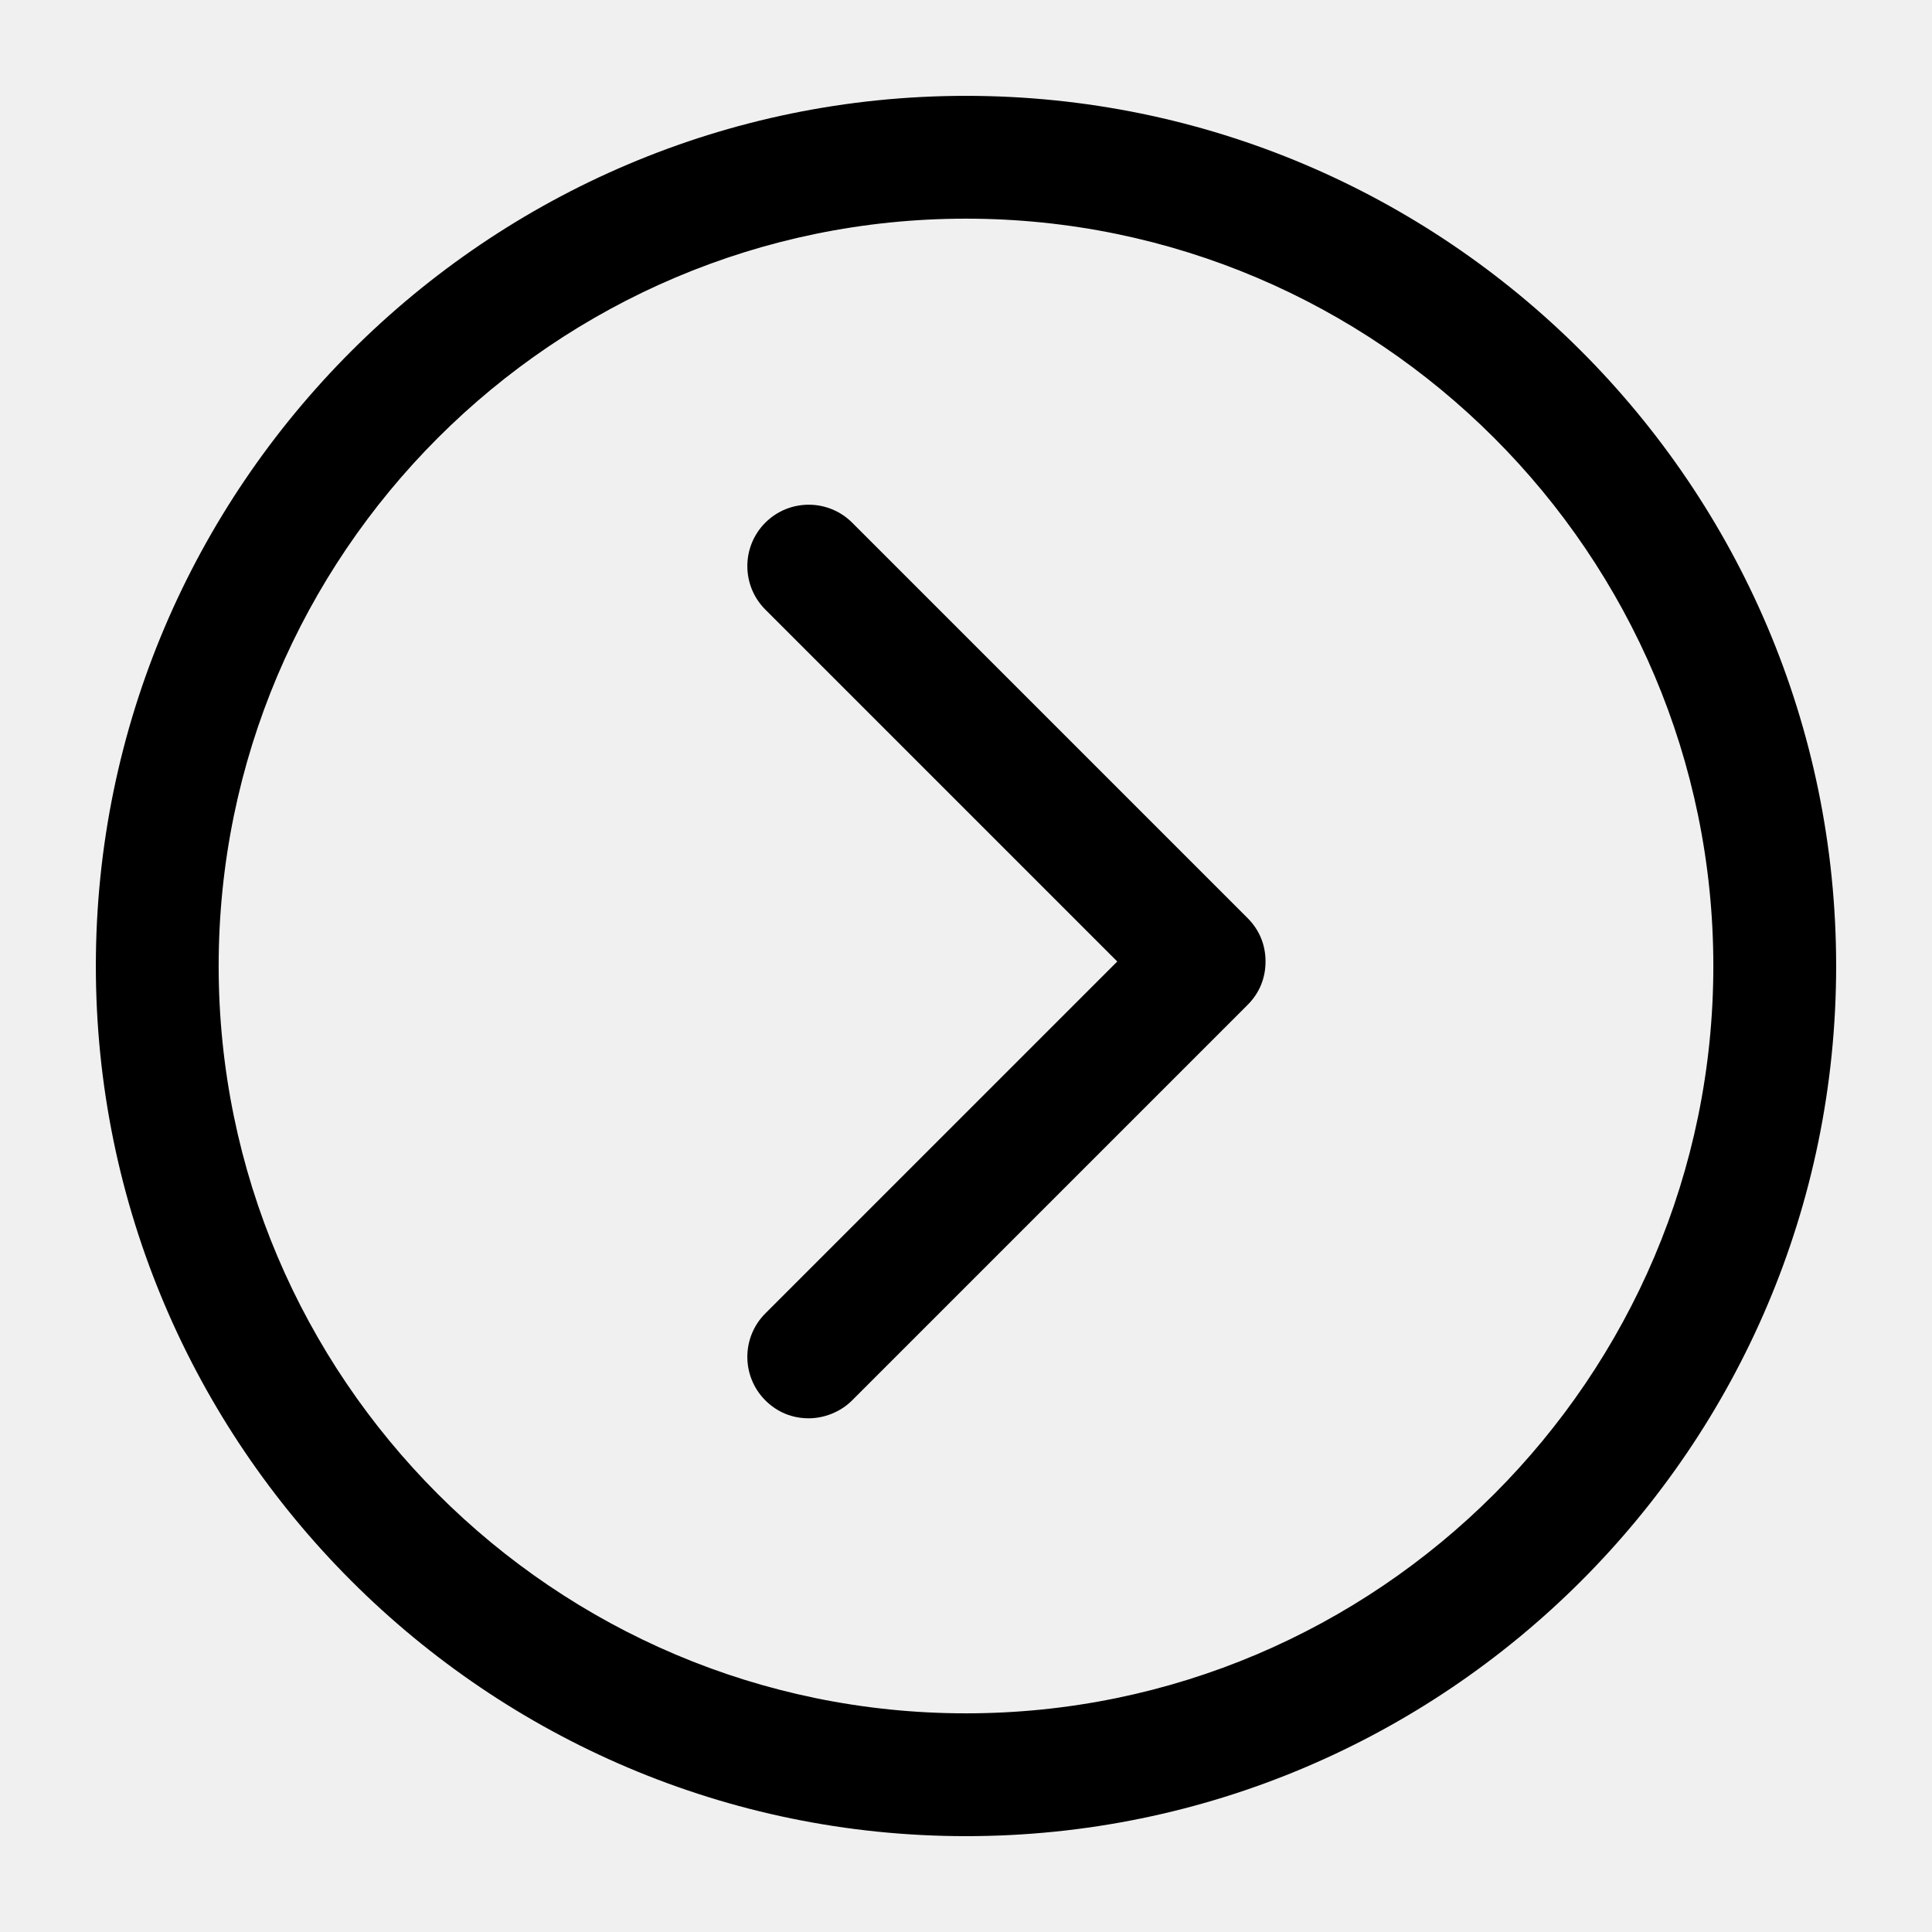
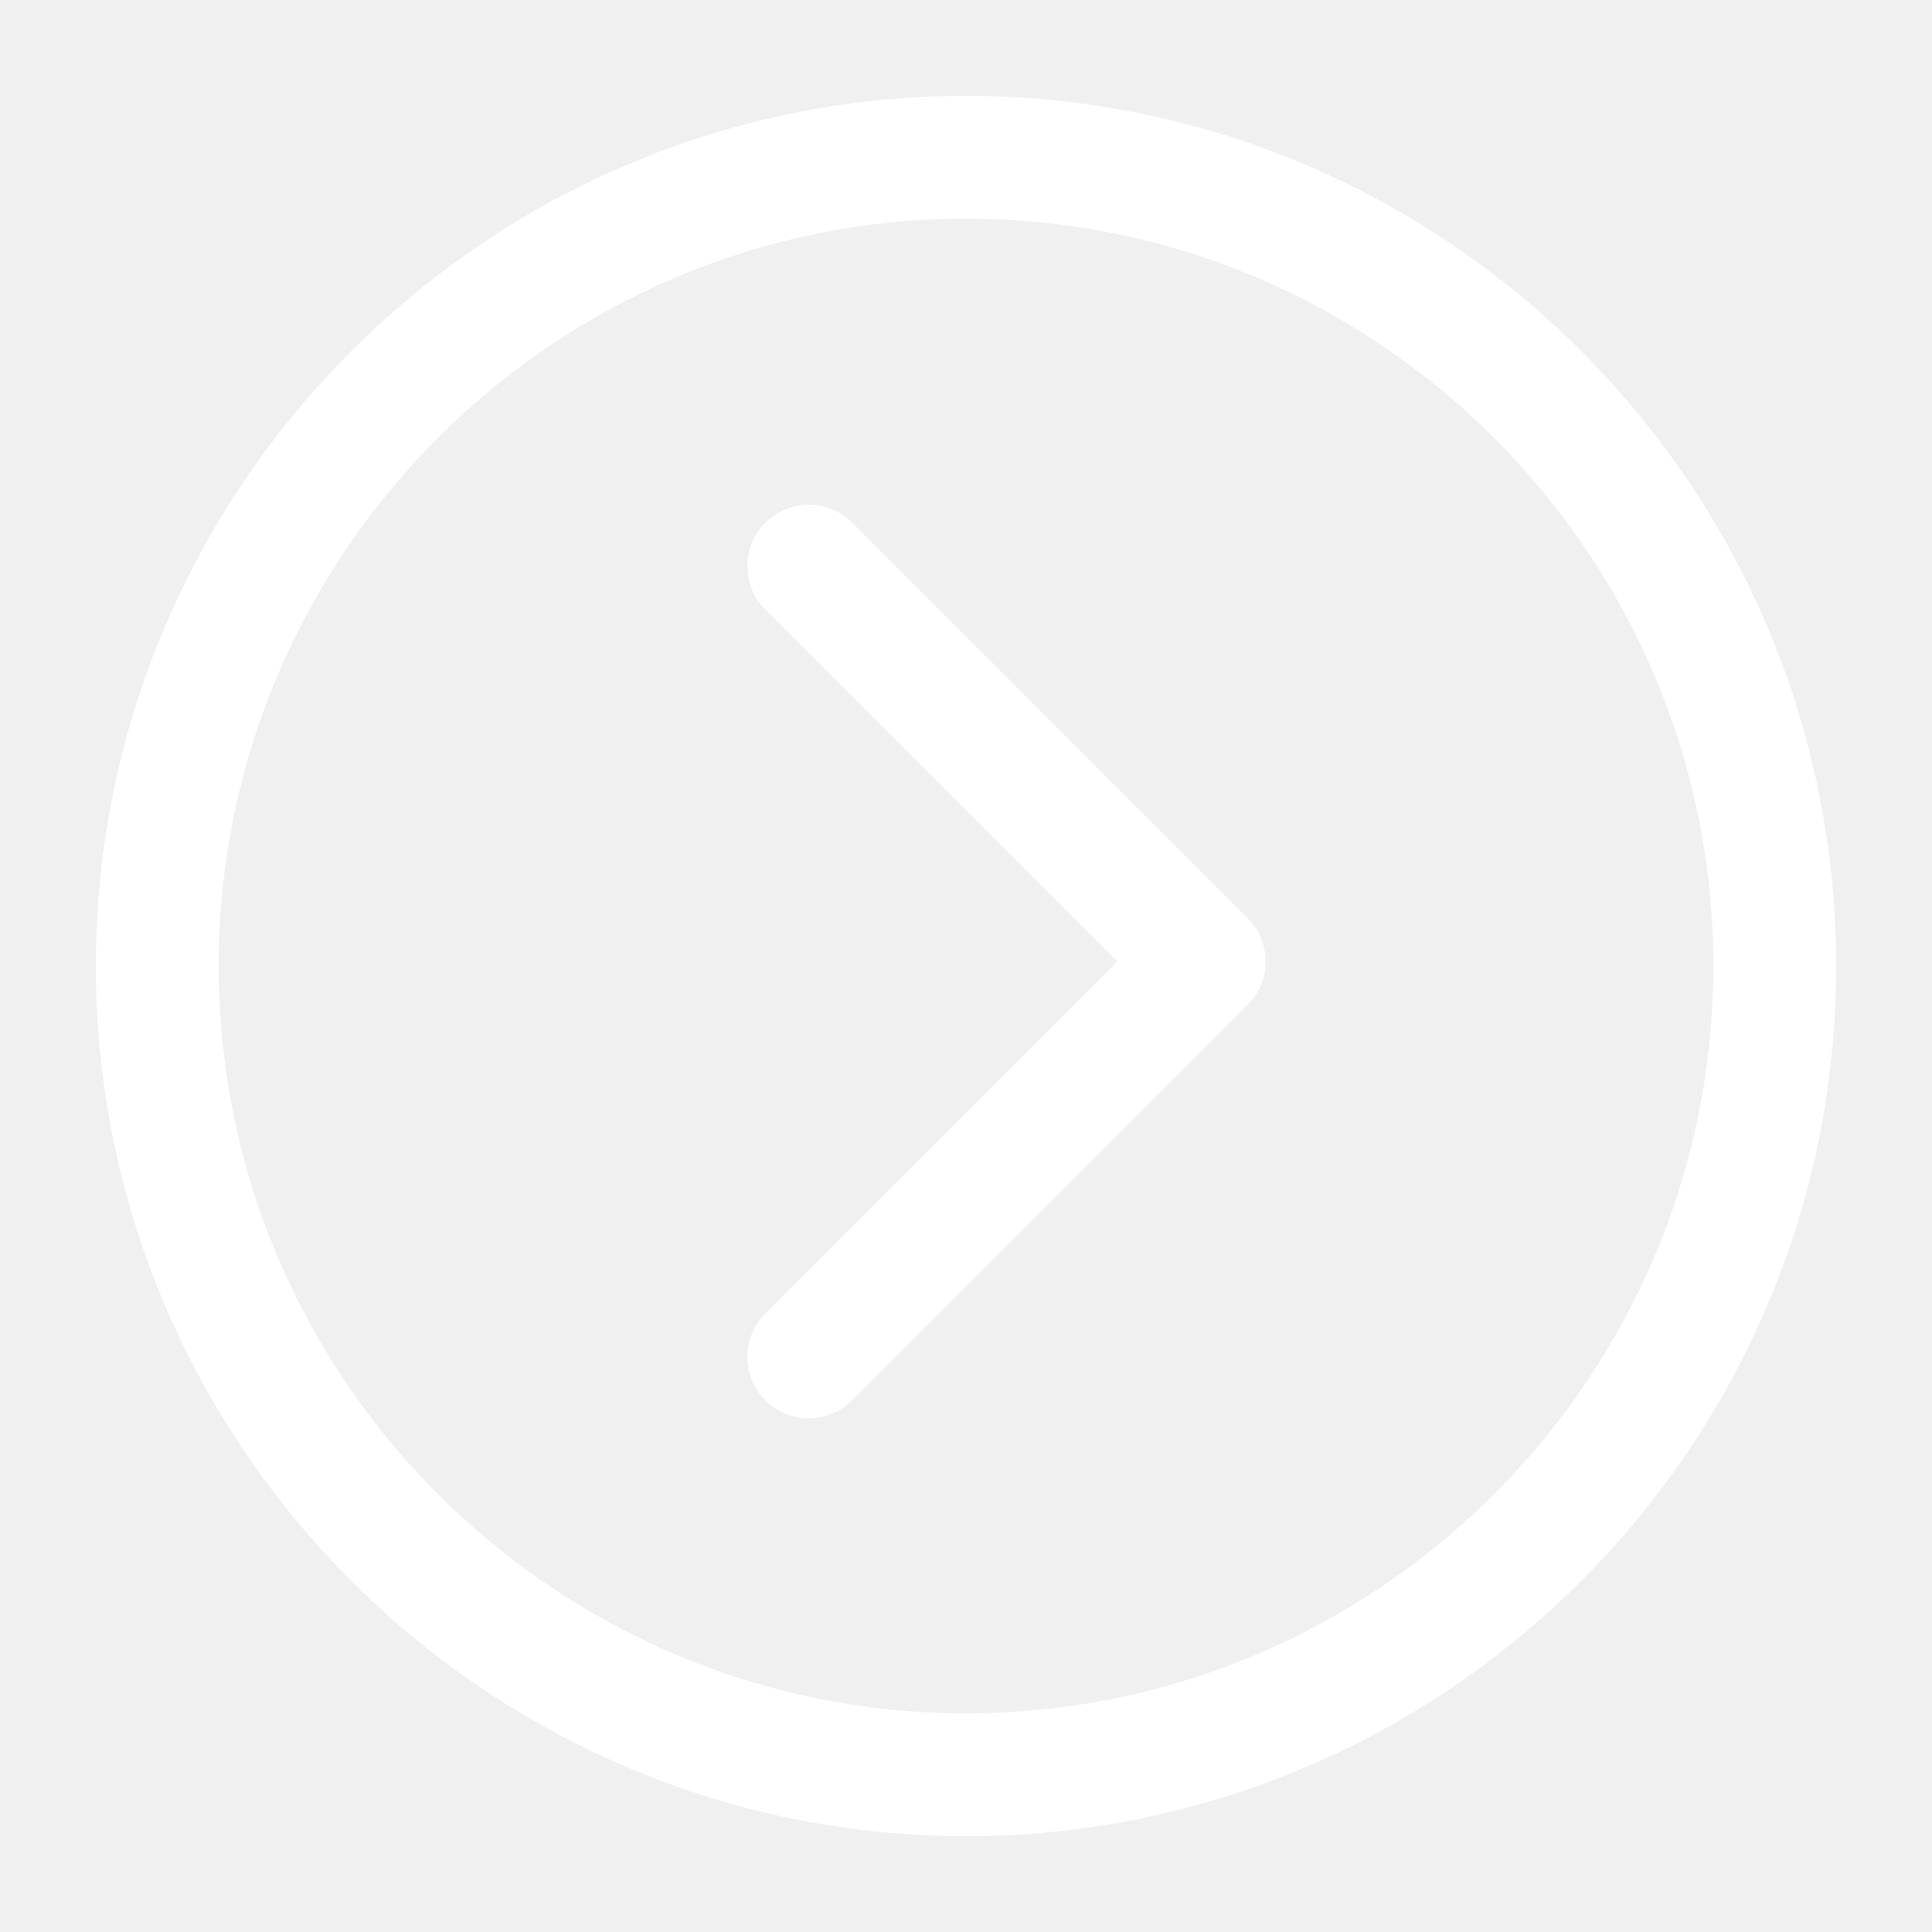
<svg xmlns="http://www.w3.org/2000/svg" version="1.1" viewBox="0 0 129 129" enable-background="new 0 0 129 129">
  <g>
    <g>
-       <path d="M64.5,122.6c32,0,58.1-26,58.1-58.1S96.5,6.4,64.5,6.4S6.4,32.5,6.4,64.5S32.5,122.6,64.5,122.6z M64.5,14.6    c27.5,0,49.9,22.4,49.9,49.9S92,114.4,64.5,114.4S14.6,92,14.6,64.5S37,14.6,64.5,14.6z" />
-       <path d="m51.1,93.5c0.8,0.8 1.8,1.2 2.9,1.2 1,0 2.1-0.4 2.9-1.2l26.4-26.4c0.8-0.8 1.2-1.8 1.2-2.9 0-1.1-0.4-2.1-1.2-2.9l-26.4-26.4c-1.6-1.6-4.2-1.6-5.8,0-1.6,1.6-1.6,4.2 0,5.8l23.5,23.5-23.5,23.5c-1.6,1.6-1.6,4.2 0,5.8z" />
+       <path fill="white" d="M64.5,122.6c32,0,58.1-26,58.1-58.1S96.5,6.4,64.5,6.4S6.4,32.5,6.4,64.5S32.5,122.6,64.5,122.6z M64.5,14.6    c27.5,0,49.9,22.4,49.9,49.9S92,114.4,64.5,114.4S14.6,92,14.6,64.5S37,14.6,64.5,14.6z" />
+       <path fill="white" d="m51.1,93.5c0.8,0.8 1.8,1.2 2.9,1.2 1,0 2.1-0.4 2.9-1.2l26.4-26.4c0.8-0.8 1.2-1.8 1.2-2.9 0-1.1-0.4-2.1-1.2-2.9l-26.4-26.4c-1.6-1.6-4.2-1.6-5.8,0-1.6,1.6-1.6,4.2 0,5.8l23.5,23.5-23.5,23.5c-1.6,1.6-1.6,4.2 0,5.8z" />
    </g>
  </g>
</svg>
